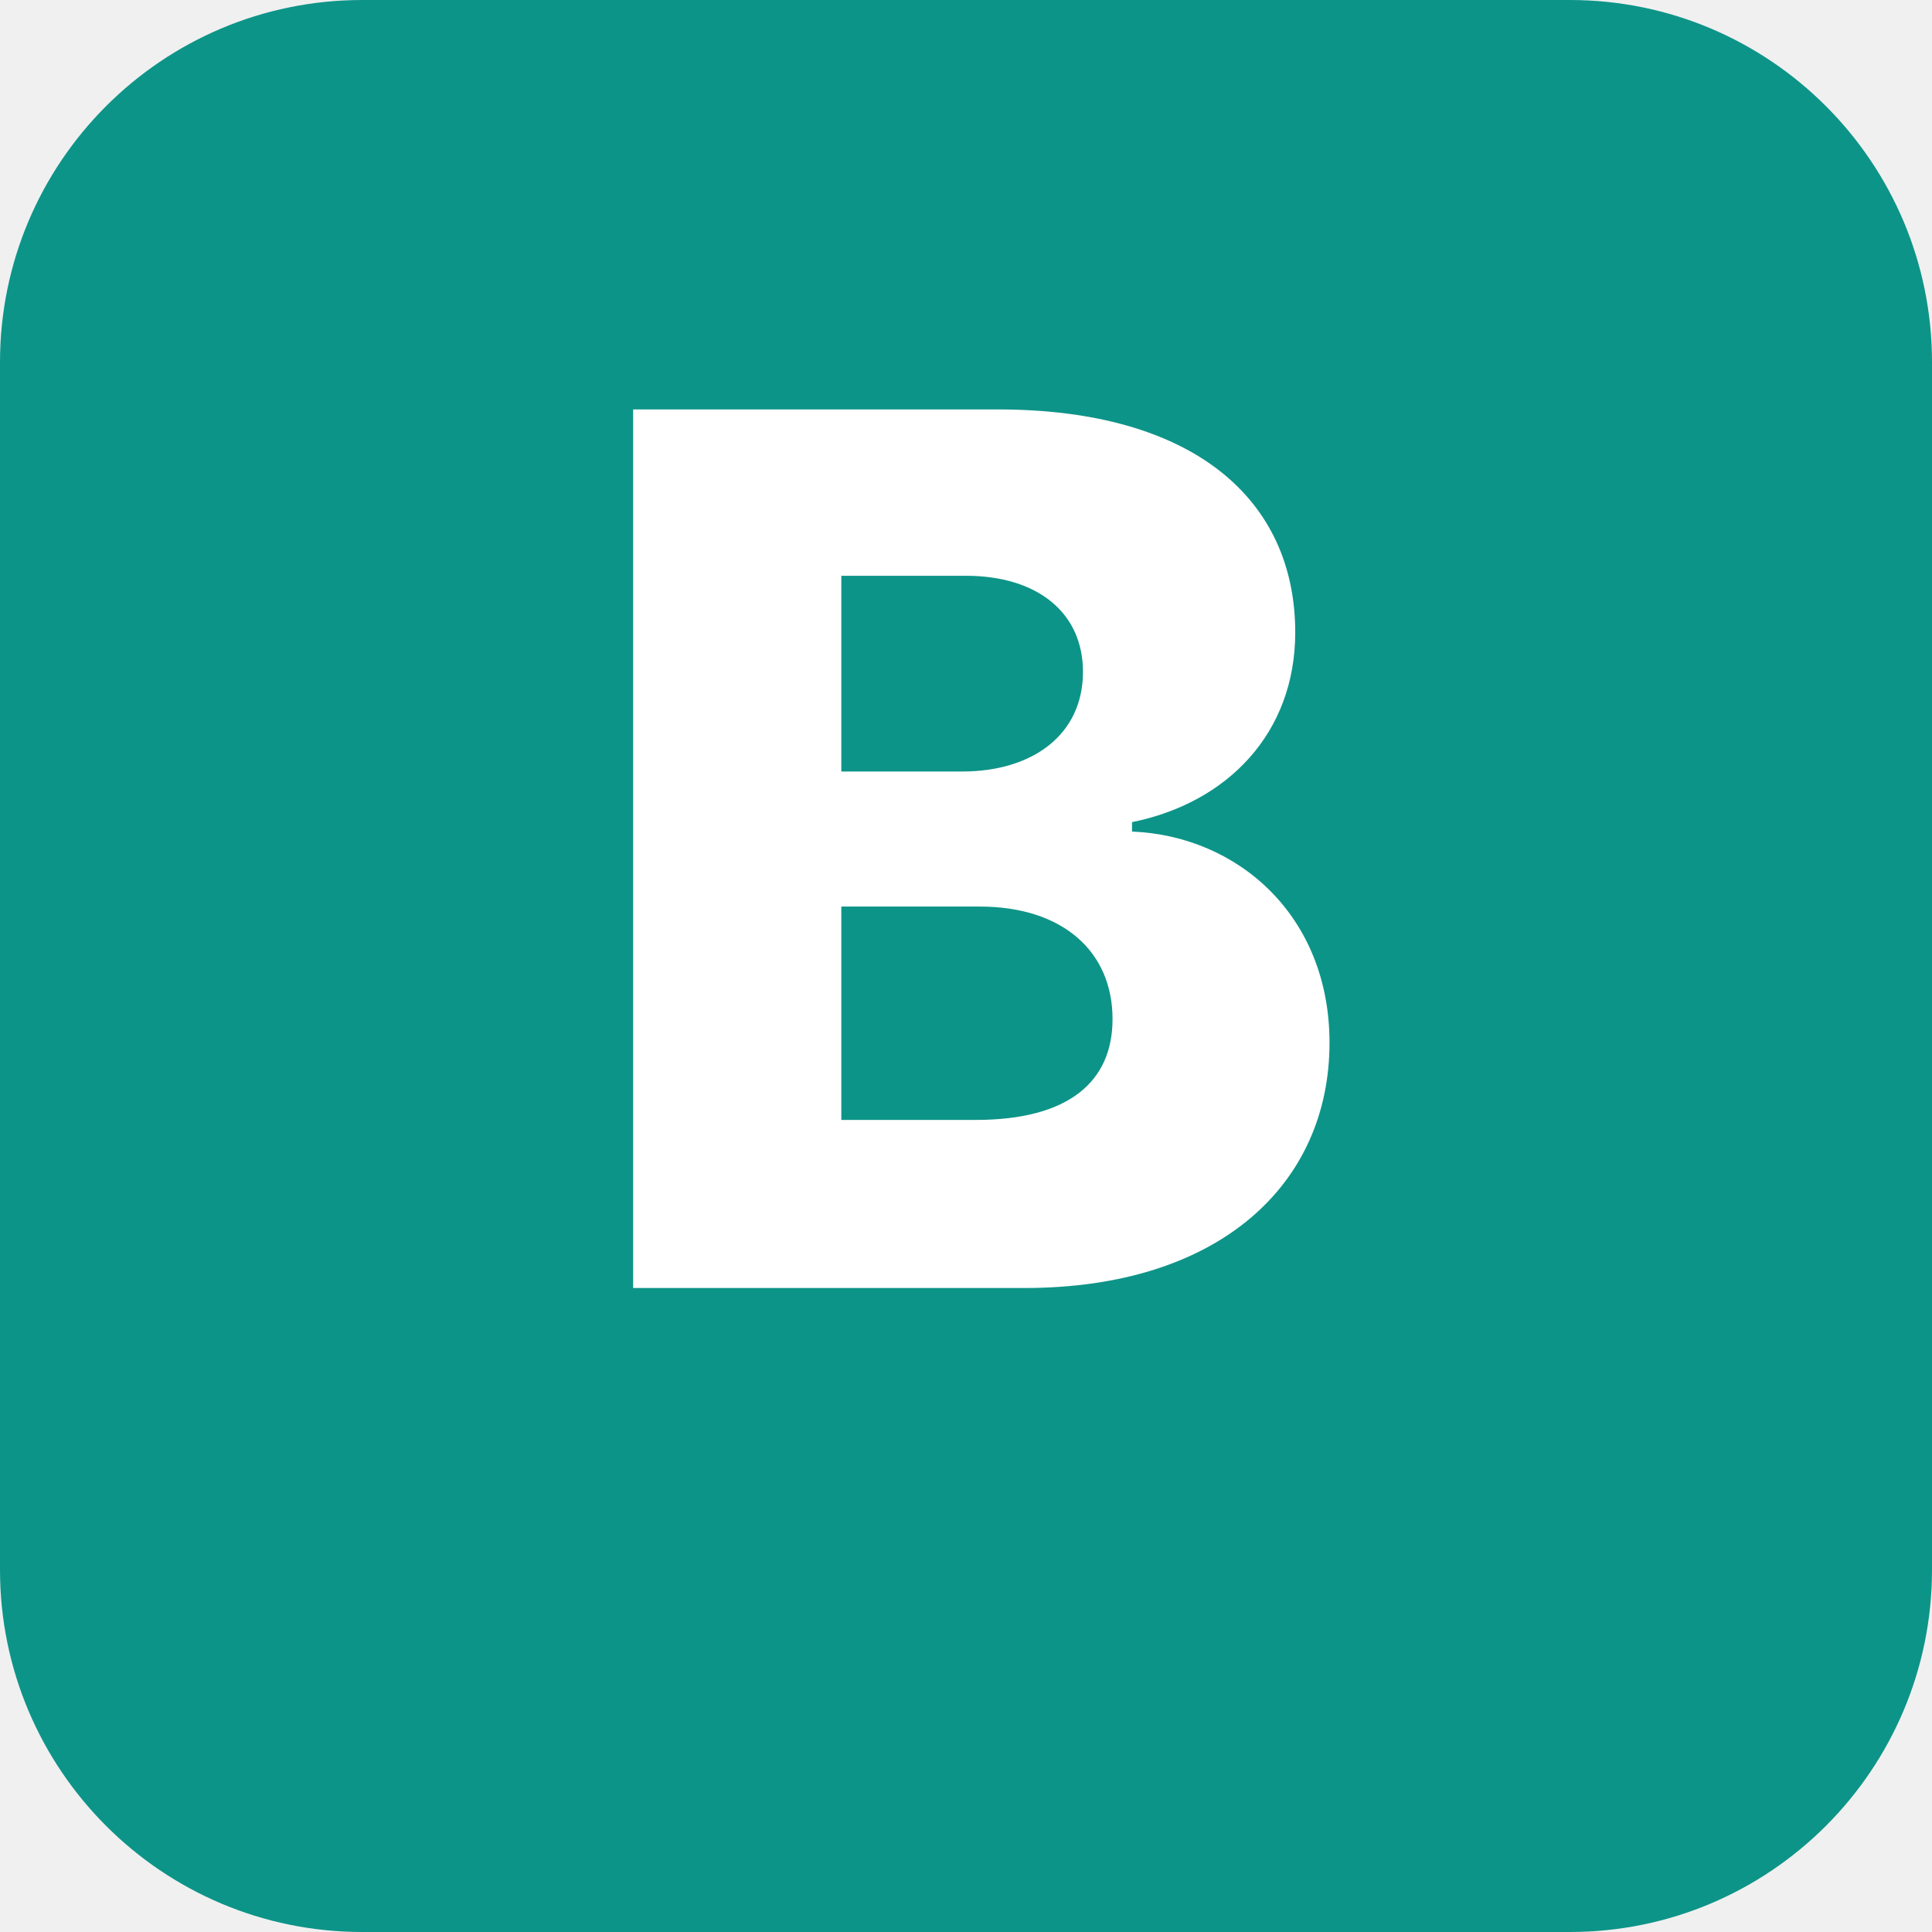
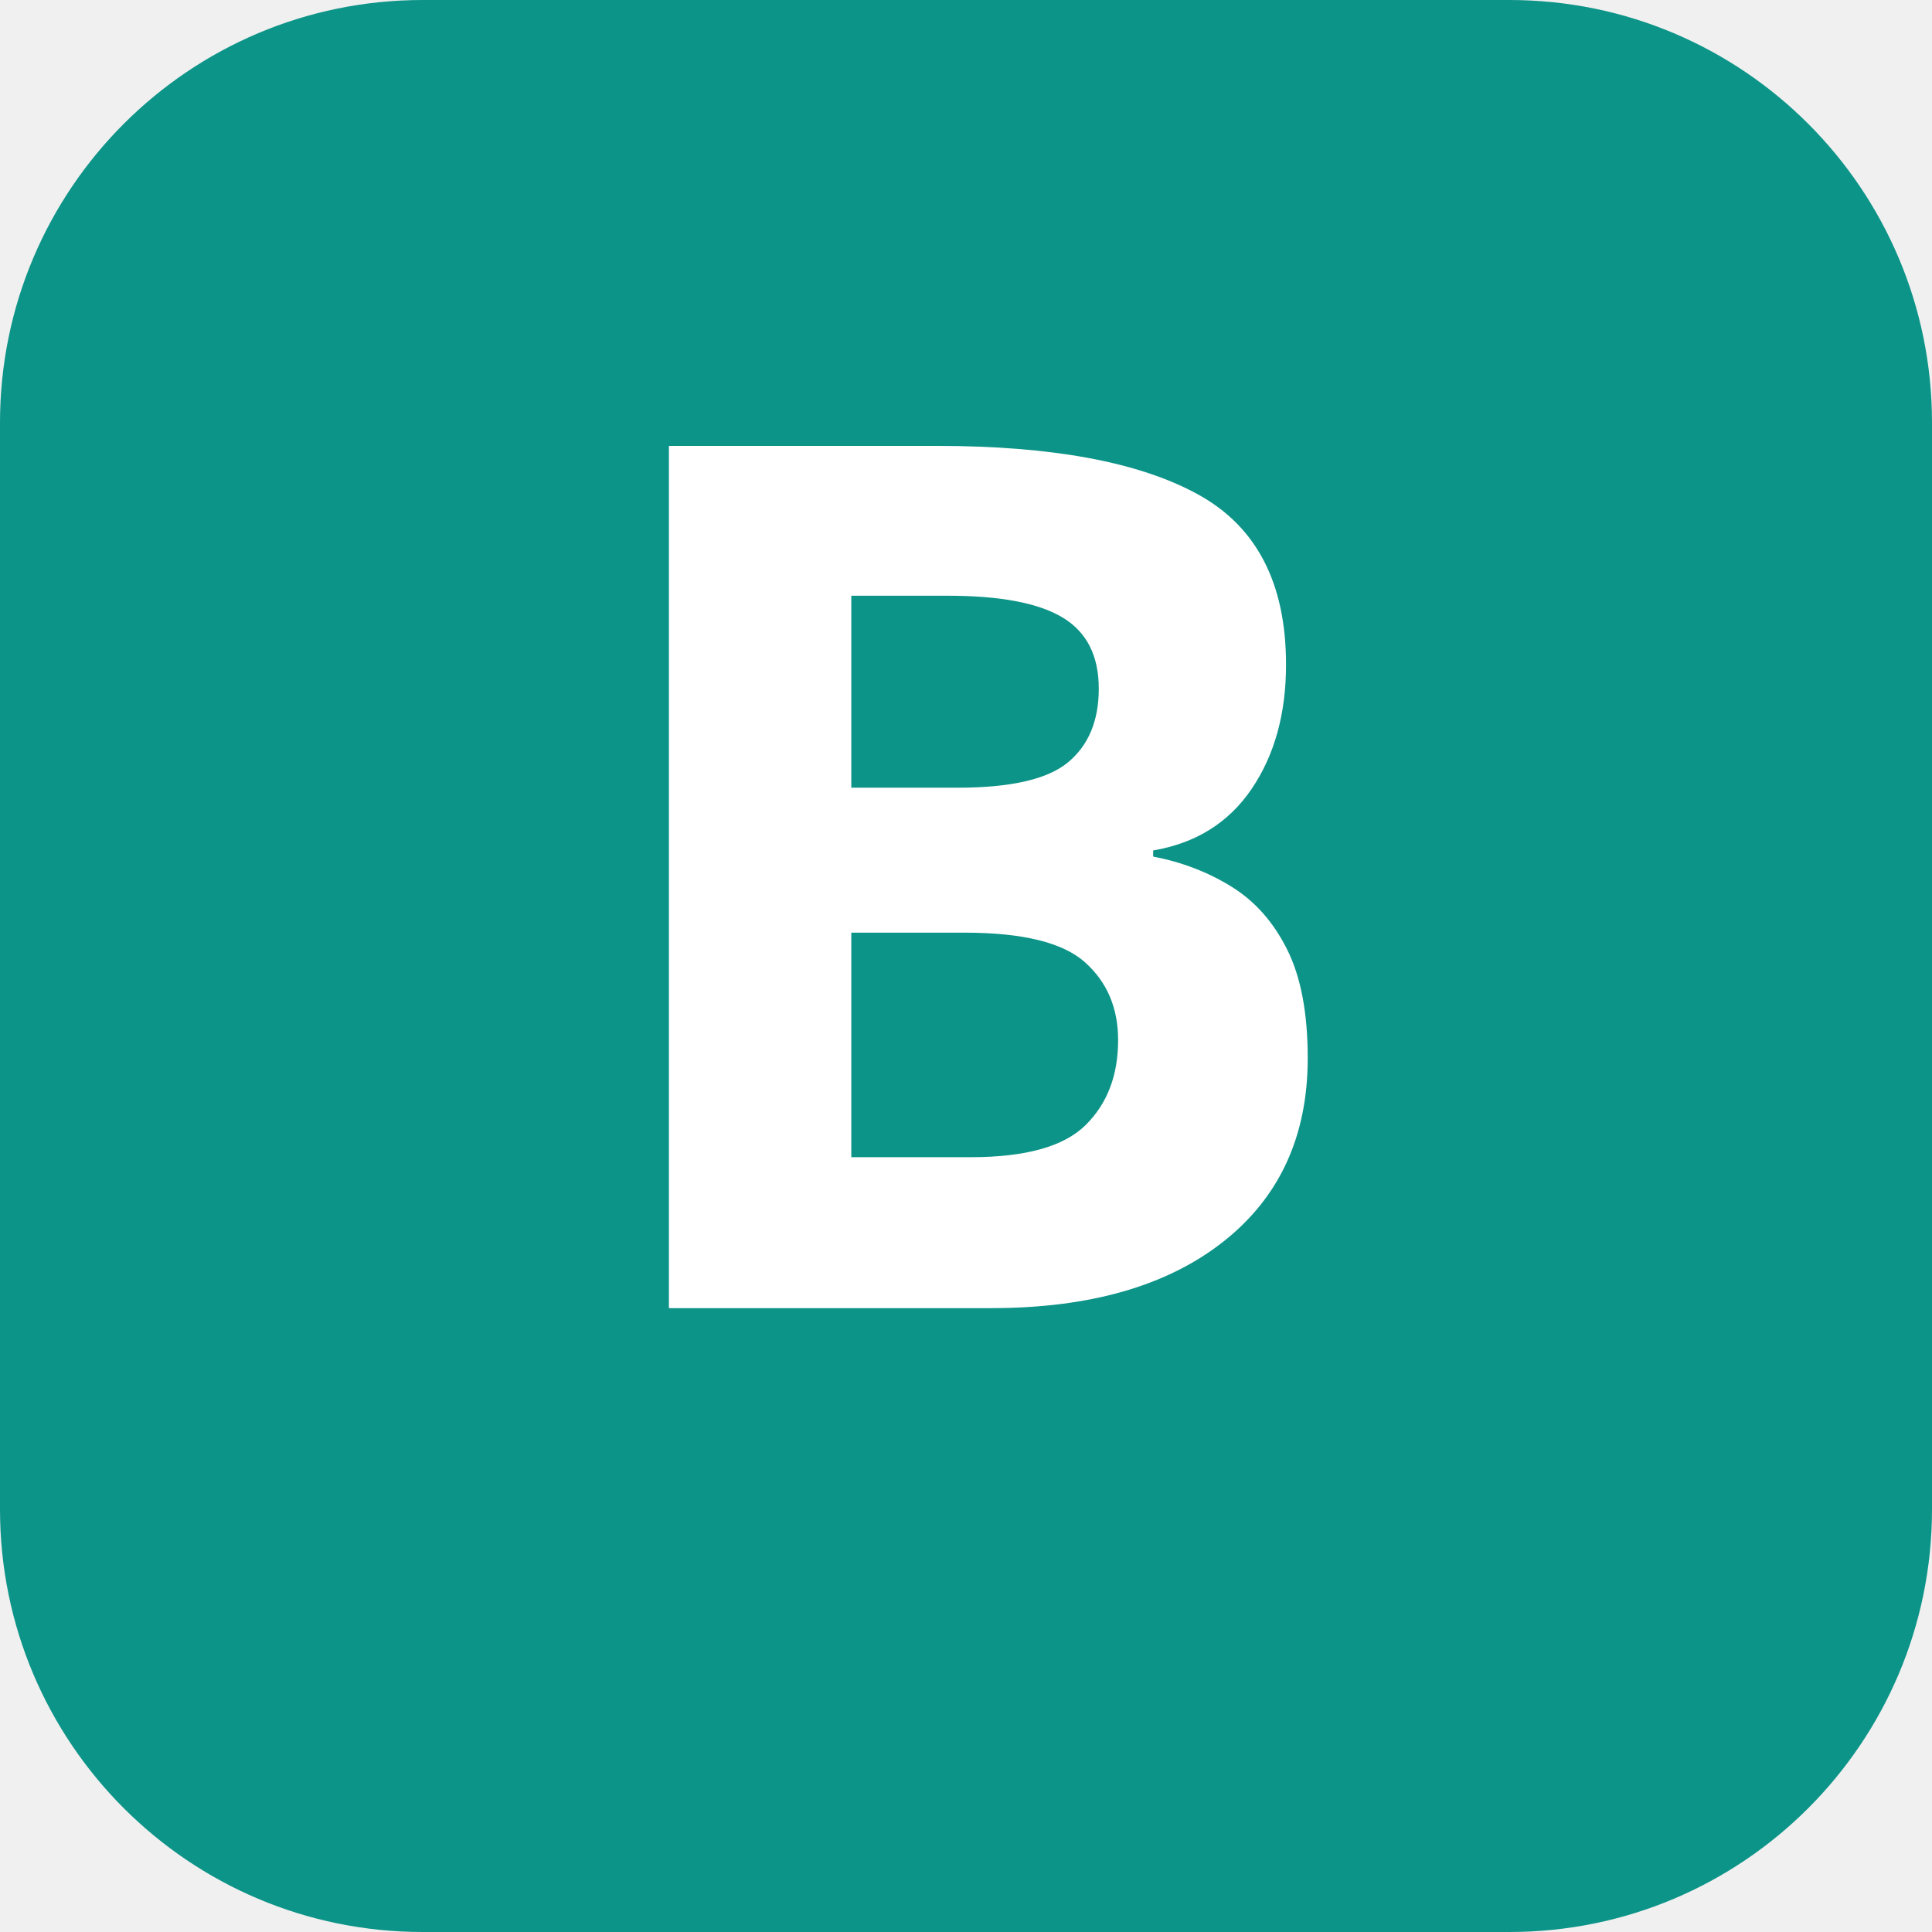
- <svg xmlns="http://www.w3.org/2000/svg" width="192" height="192" viewBox="0 0 192 192">
-   <rect width="192" height="192" rx="36" fill="#0d9488" />
-   <text x="96" y="128" font-family="system-ui, -apple-system, 'Segoe UI', sans-serif" font-size="120" font-weight="800" fill="white" text-anchor="middle">B</text>
+ <svg xmlns="http://www.w3.org/2000/svg" viewBox="0 0 192 192" width="192" height="192">
+   <rect width="192" height="192" rx="42" fill="#0d9488" />
+   <text x="96" y="130" text-anchor="middle" font-family="'Segoe UI',system-ui,-apple-system,sans-serif" font-size="120" font-weight="700" fill="white">B</text>
</svg>
